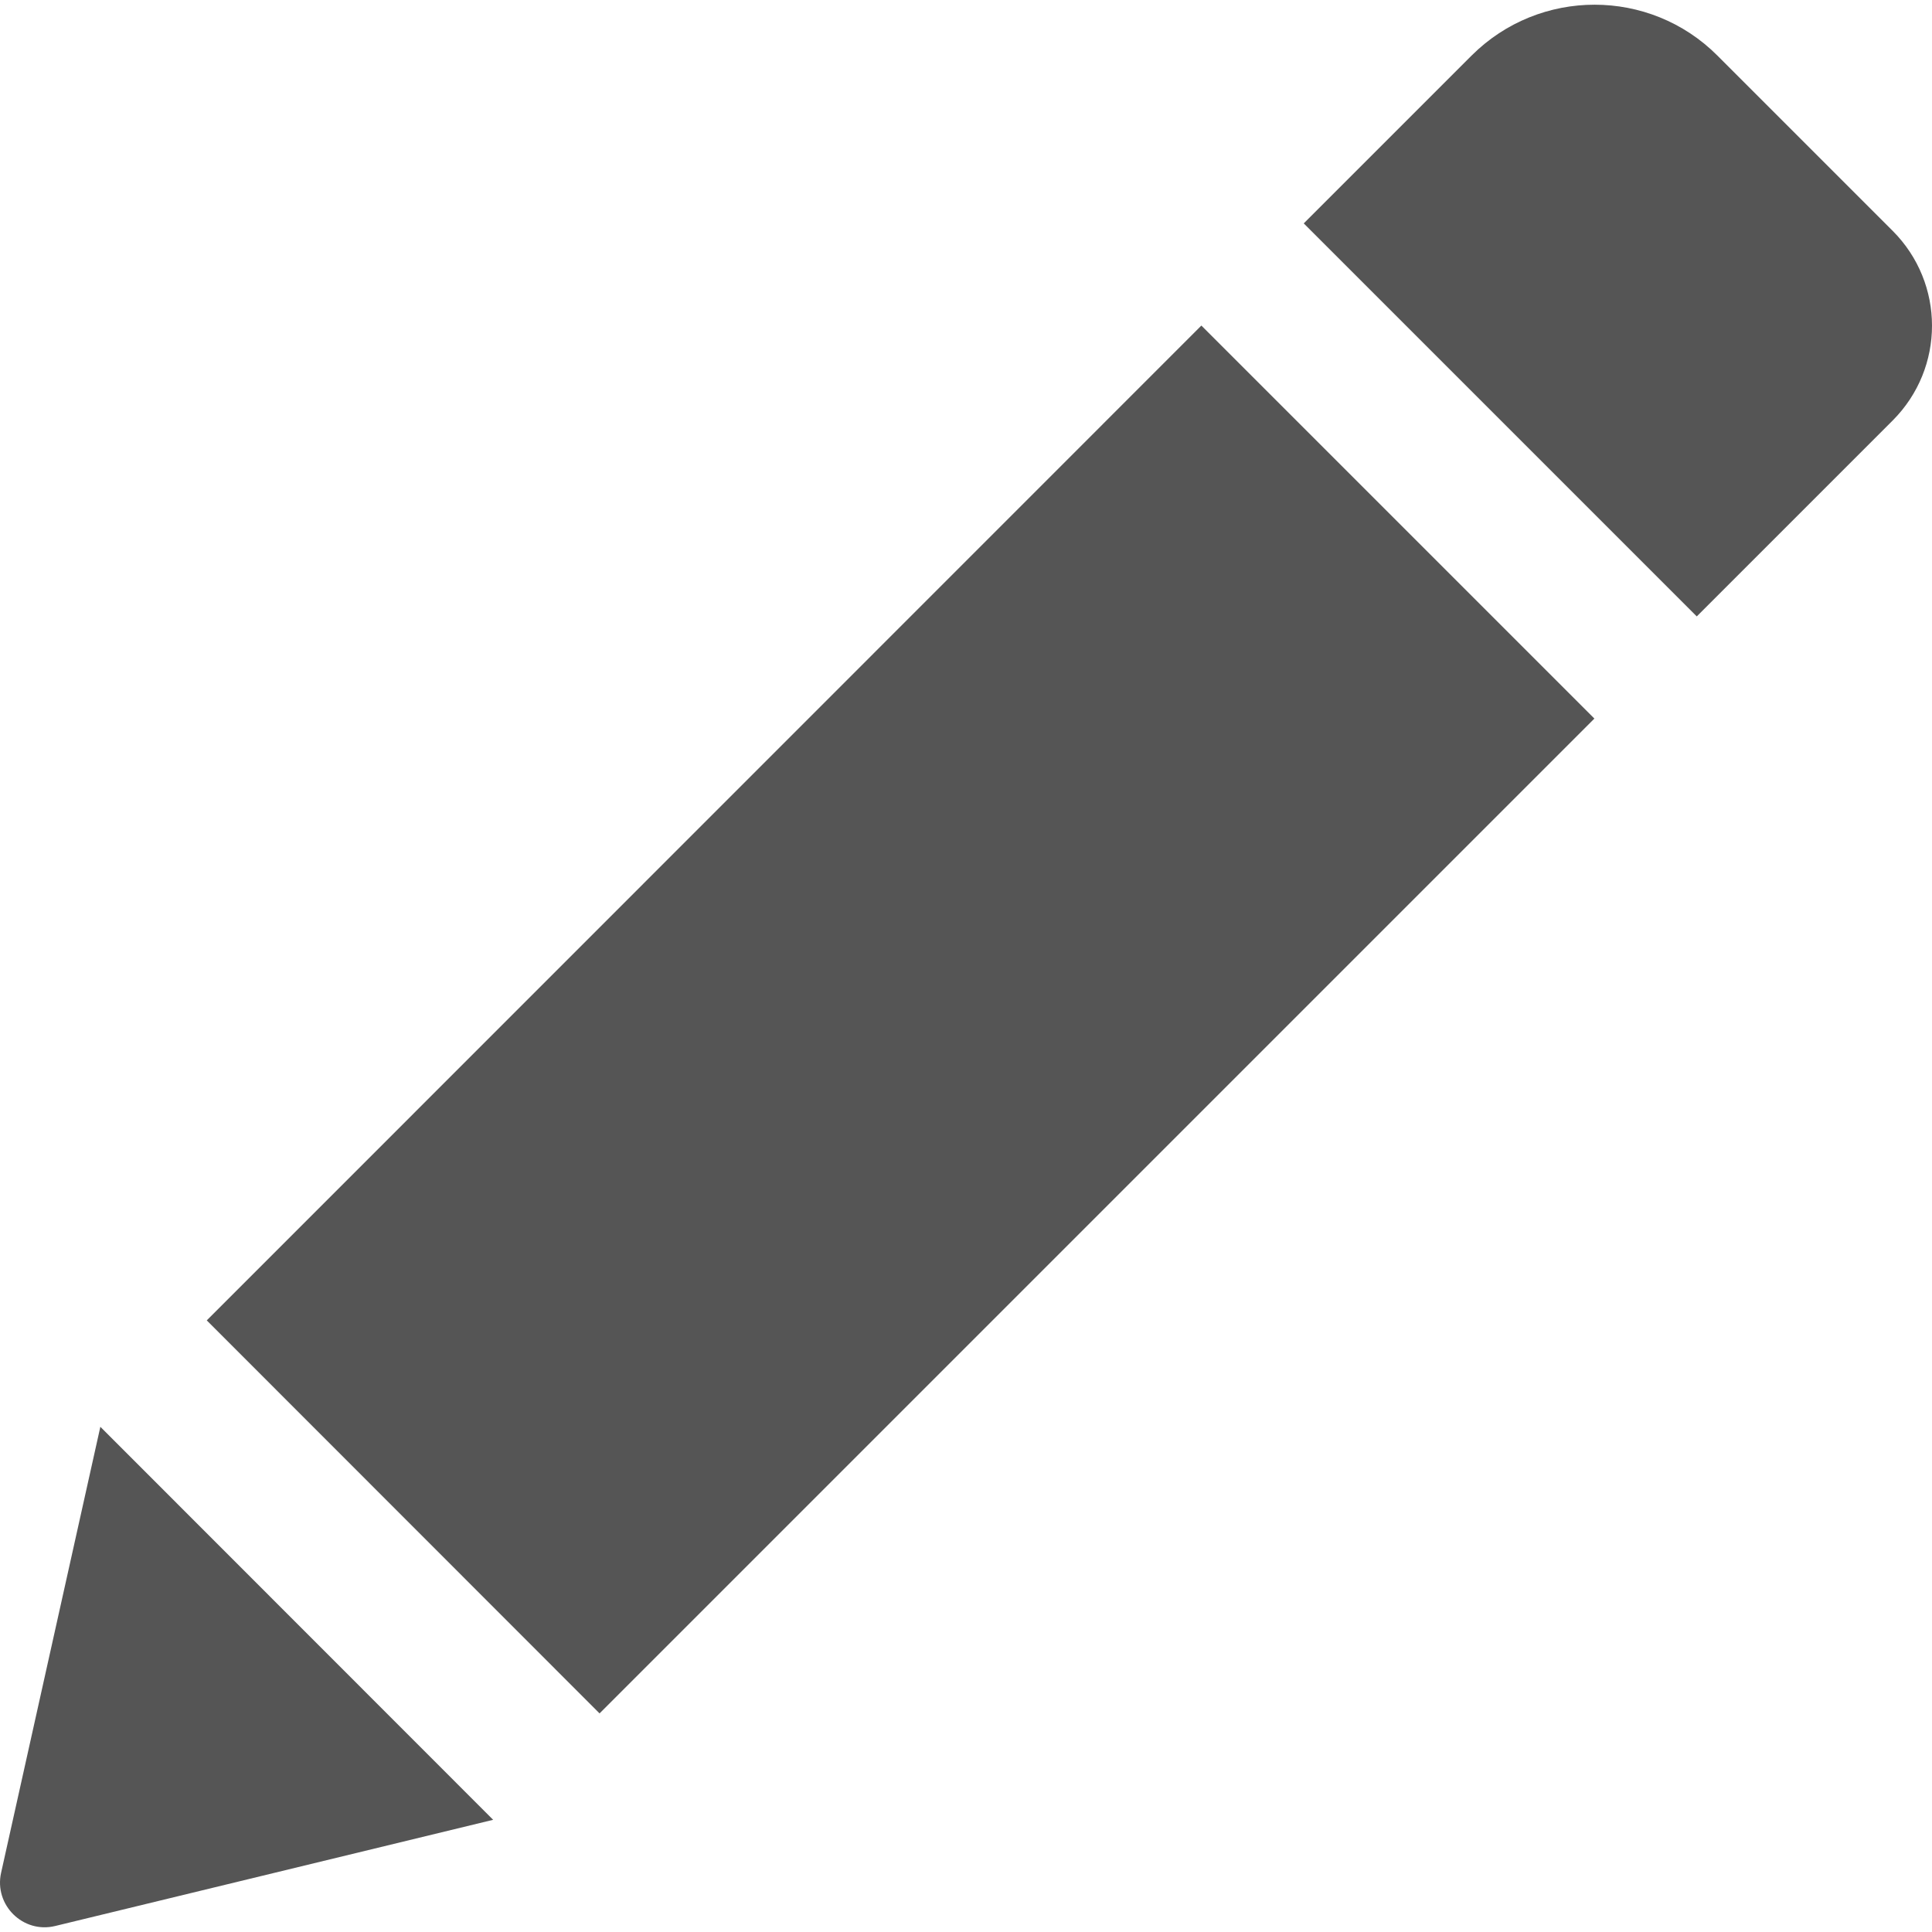
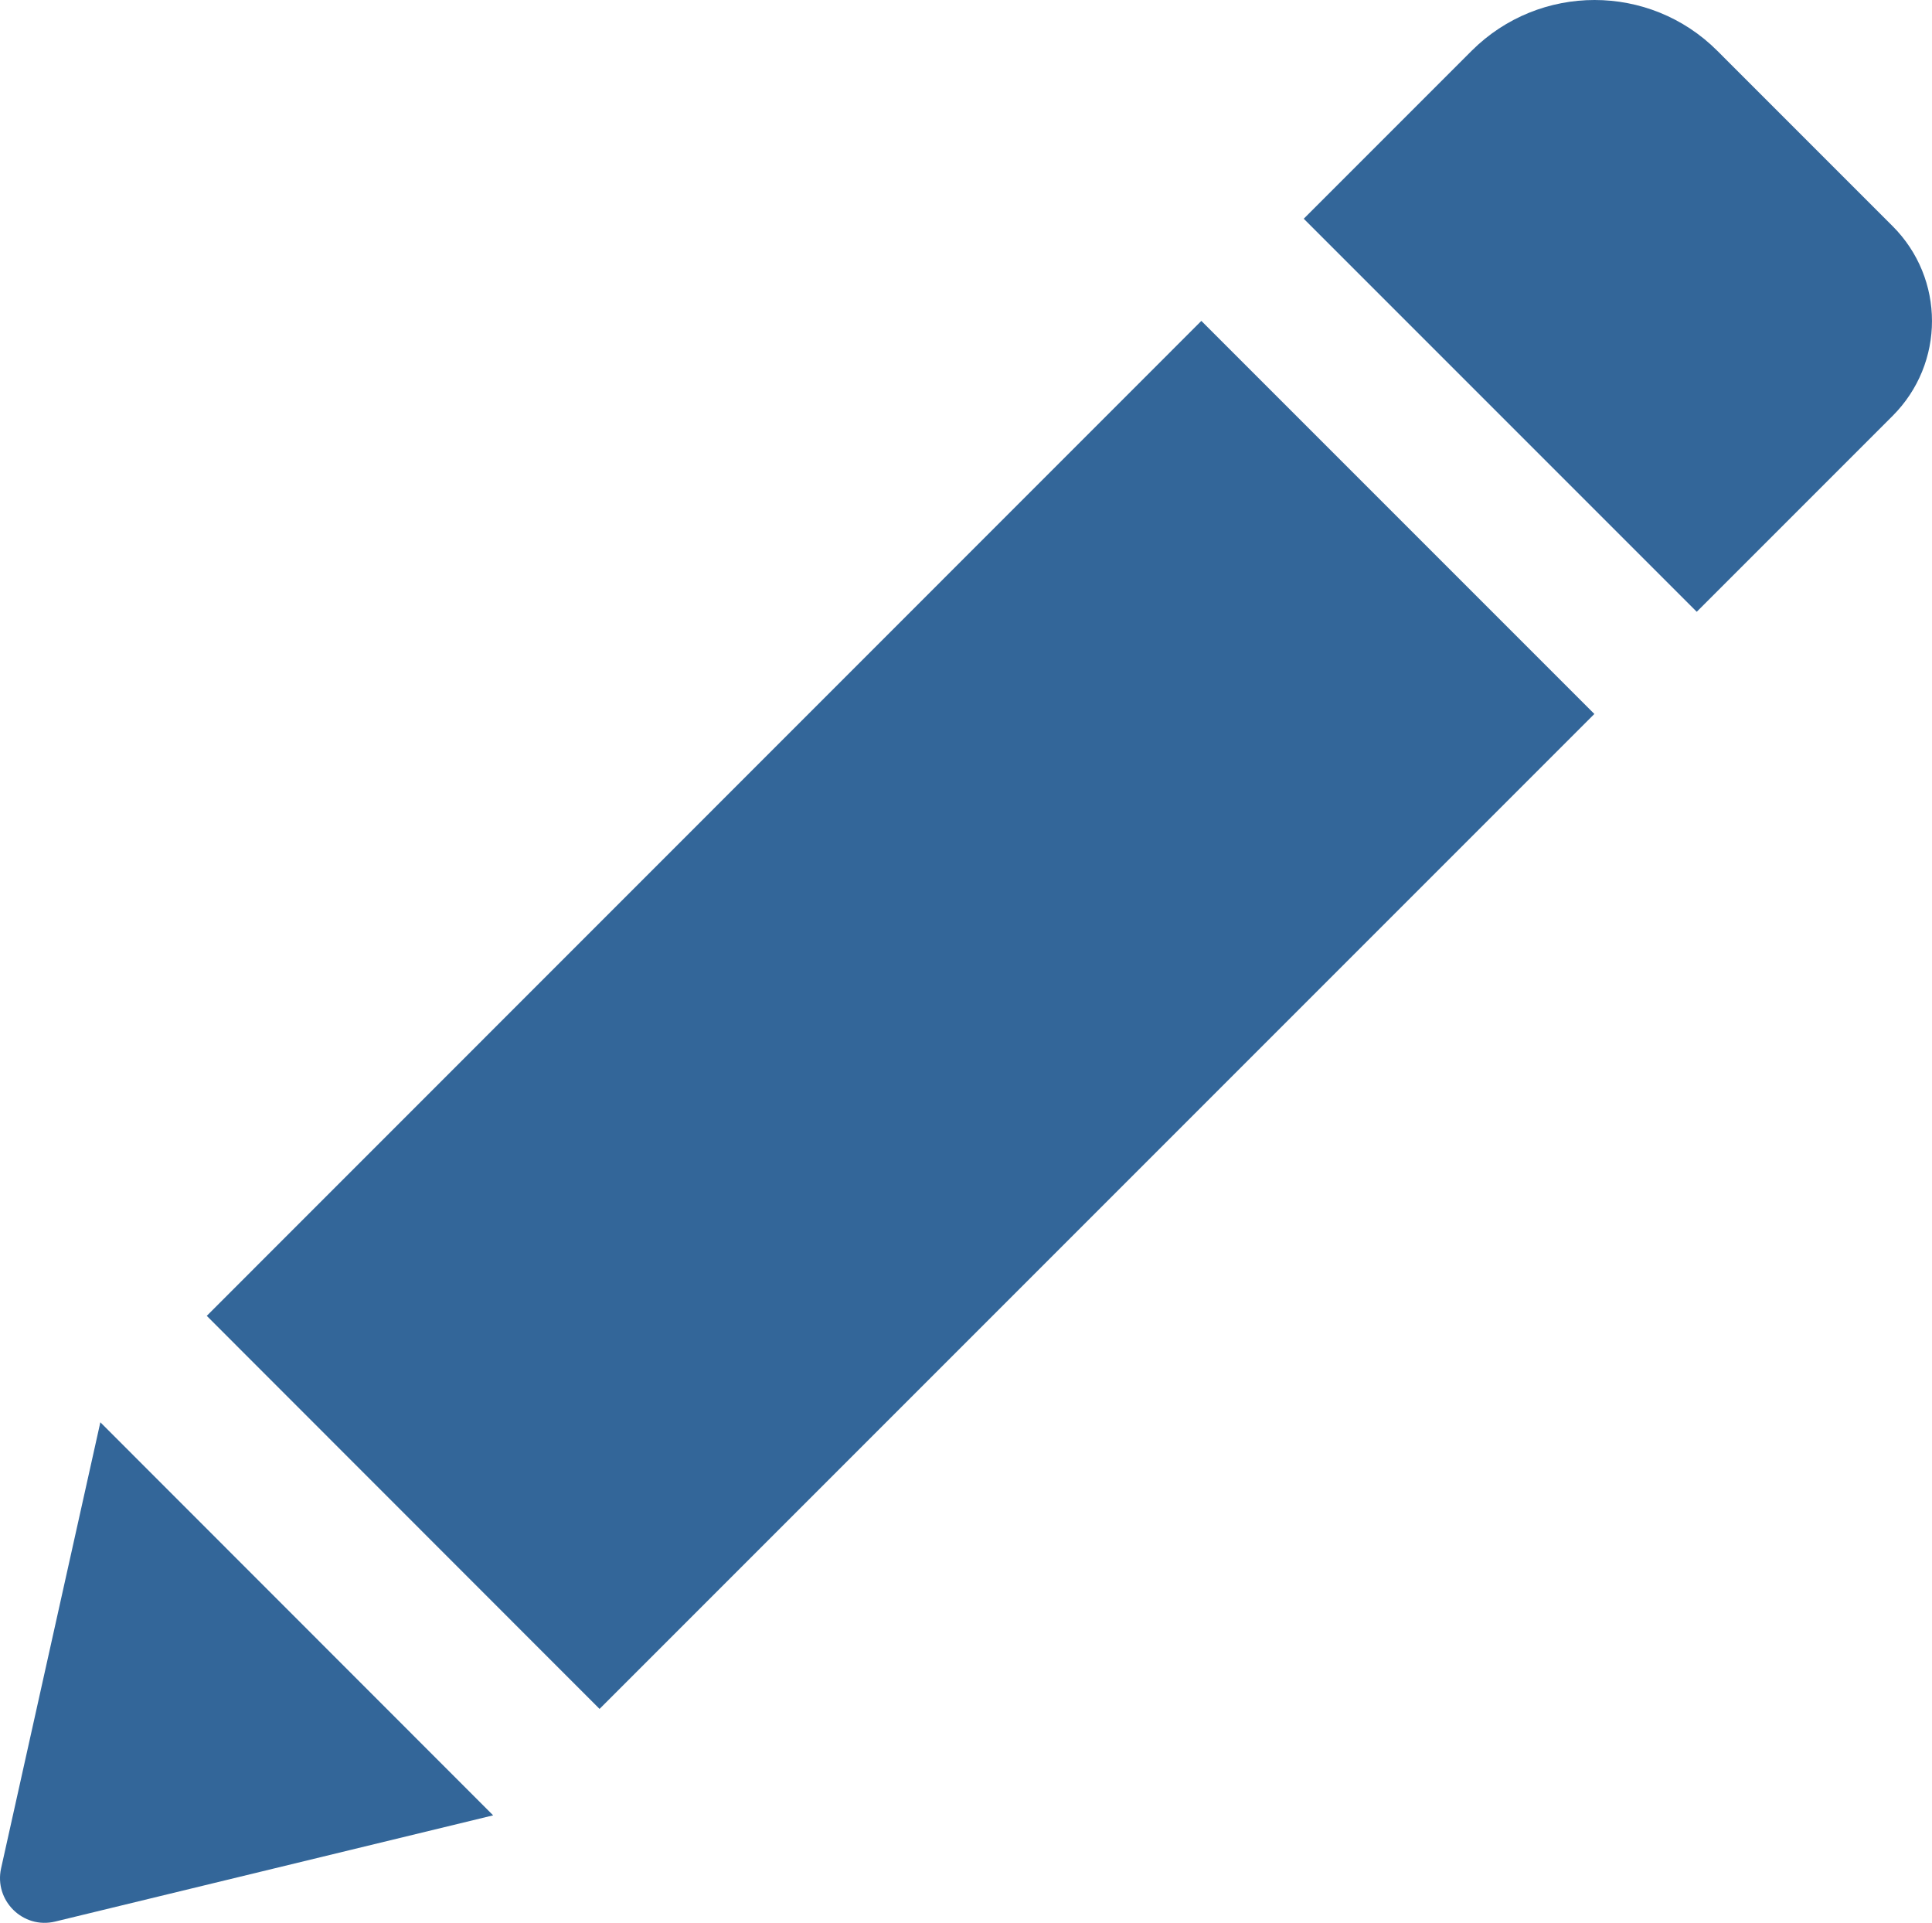
- <svg xmlns="http://www.w3.org/2000/svg" version="1.1" id="Capa_1" x="0px" y="0px" width="512px" height="512px" viewBox="0 0 528.899 528.899" style="enable-background:new 0 0 528.899 528.899;" xml:space="preserve">
-   <g>
-     <g>
-       <path d="M328.883,89.125l107.59,107.589l-272.34,272.34L56.604,361.465L328.883,89.125z M518.113,63.177l-47.981-47.981   c-18.543-18.543-48.653-18.543-67.259,0l-45.961,45.961l107.59,107.59l53.611-53.611   C532.495,100.753,532.495,77.559,518.113,63.177z M0.3,512.69c-1.958,8.812,5.998,16.708,14.811,14.565l119.891-29.069   L27.473,390.597L0.3,512.69z" data-original="#555555" class="active-path" data-old_color=" rgb(85, 85, 85)" fill="#555555" />
+ <svg xmlns="http://www.w3.org/2000/svg" width="32.157" height="32" viewBox="0 0 32.157 32" version="1.1" id="SVGRoot">
+   <defs id="defs4221" />
+   <g id="layer1" transform="translate(-1.42164,-7.499997)">
+     <g transform="matrix(0.06079937,0,0,0.06079937,1.421604,7.421642)" id="g23" style="fill:#336699">
+       <g id="g21" style="fill:#336699">
+         <path style="fill:#336699" d="M 328.883,89.125 436.473,196.714 164.133,469.054 56.604,361.465 Z M 518.113,63.177 470.132,15.196 c -18.543,-18.543 -48.653,-18.543 -67.259,0 l -45.961,45.961 107.59,107.59 53.611,-53.611 c 14.382,-14.383 14.382,-37.577 0,-51.959 z M 0.3,512.69 c -1.958,8.812 5.998,16.708 14.811,14.565 L 135.002,498.186 27.473,390.597 Z" data-original="#555555" class="active-path" data-old_color=" rgb(85, 85, 85)" id="path19" />
+       </g>
    </g>
  </g>
</svg>
